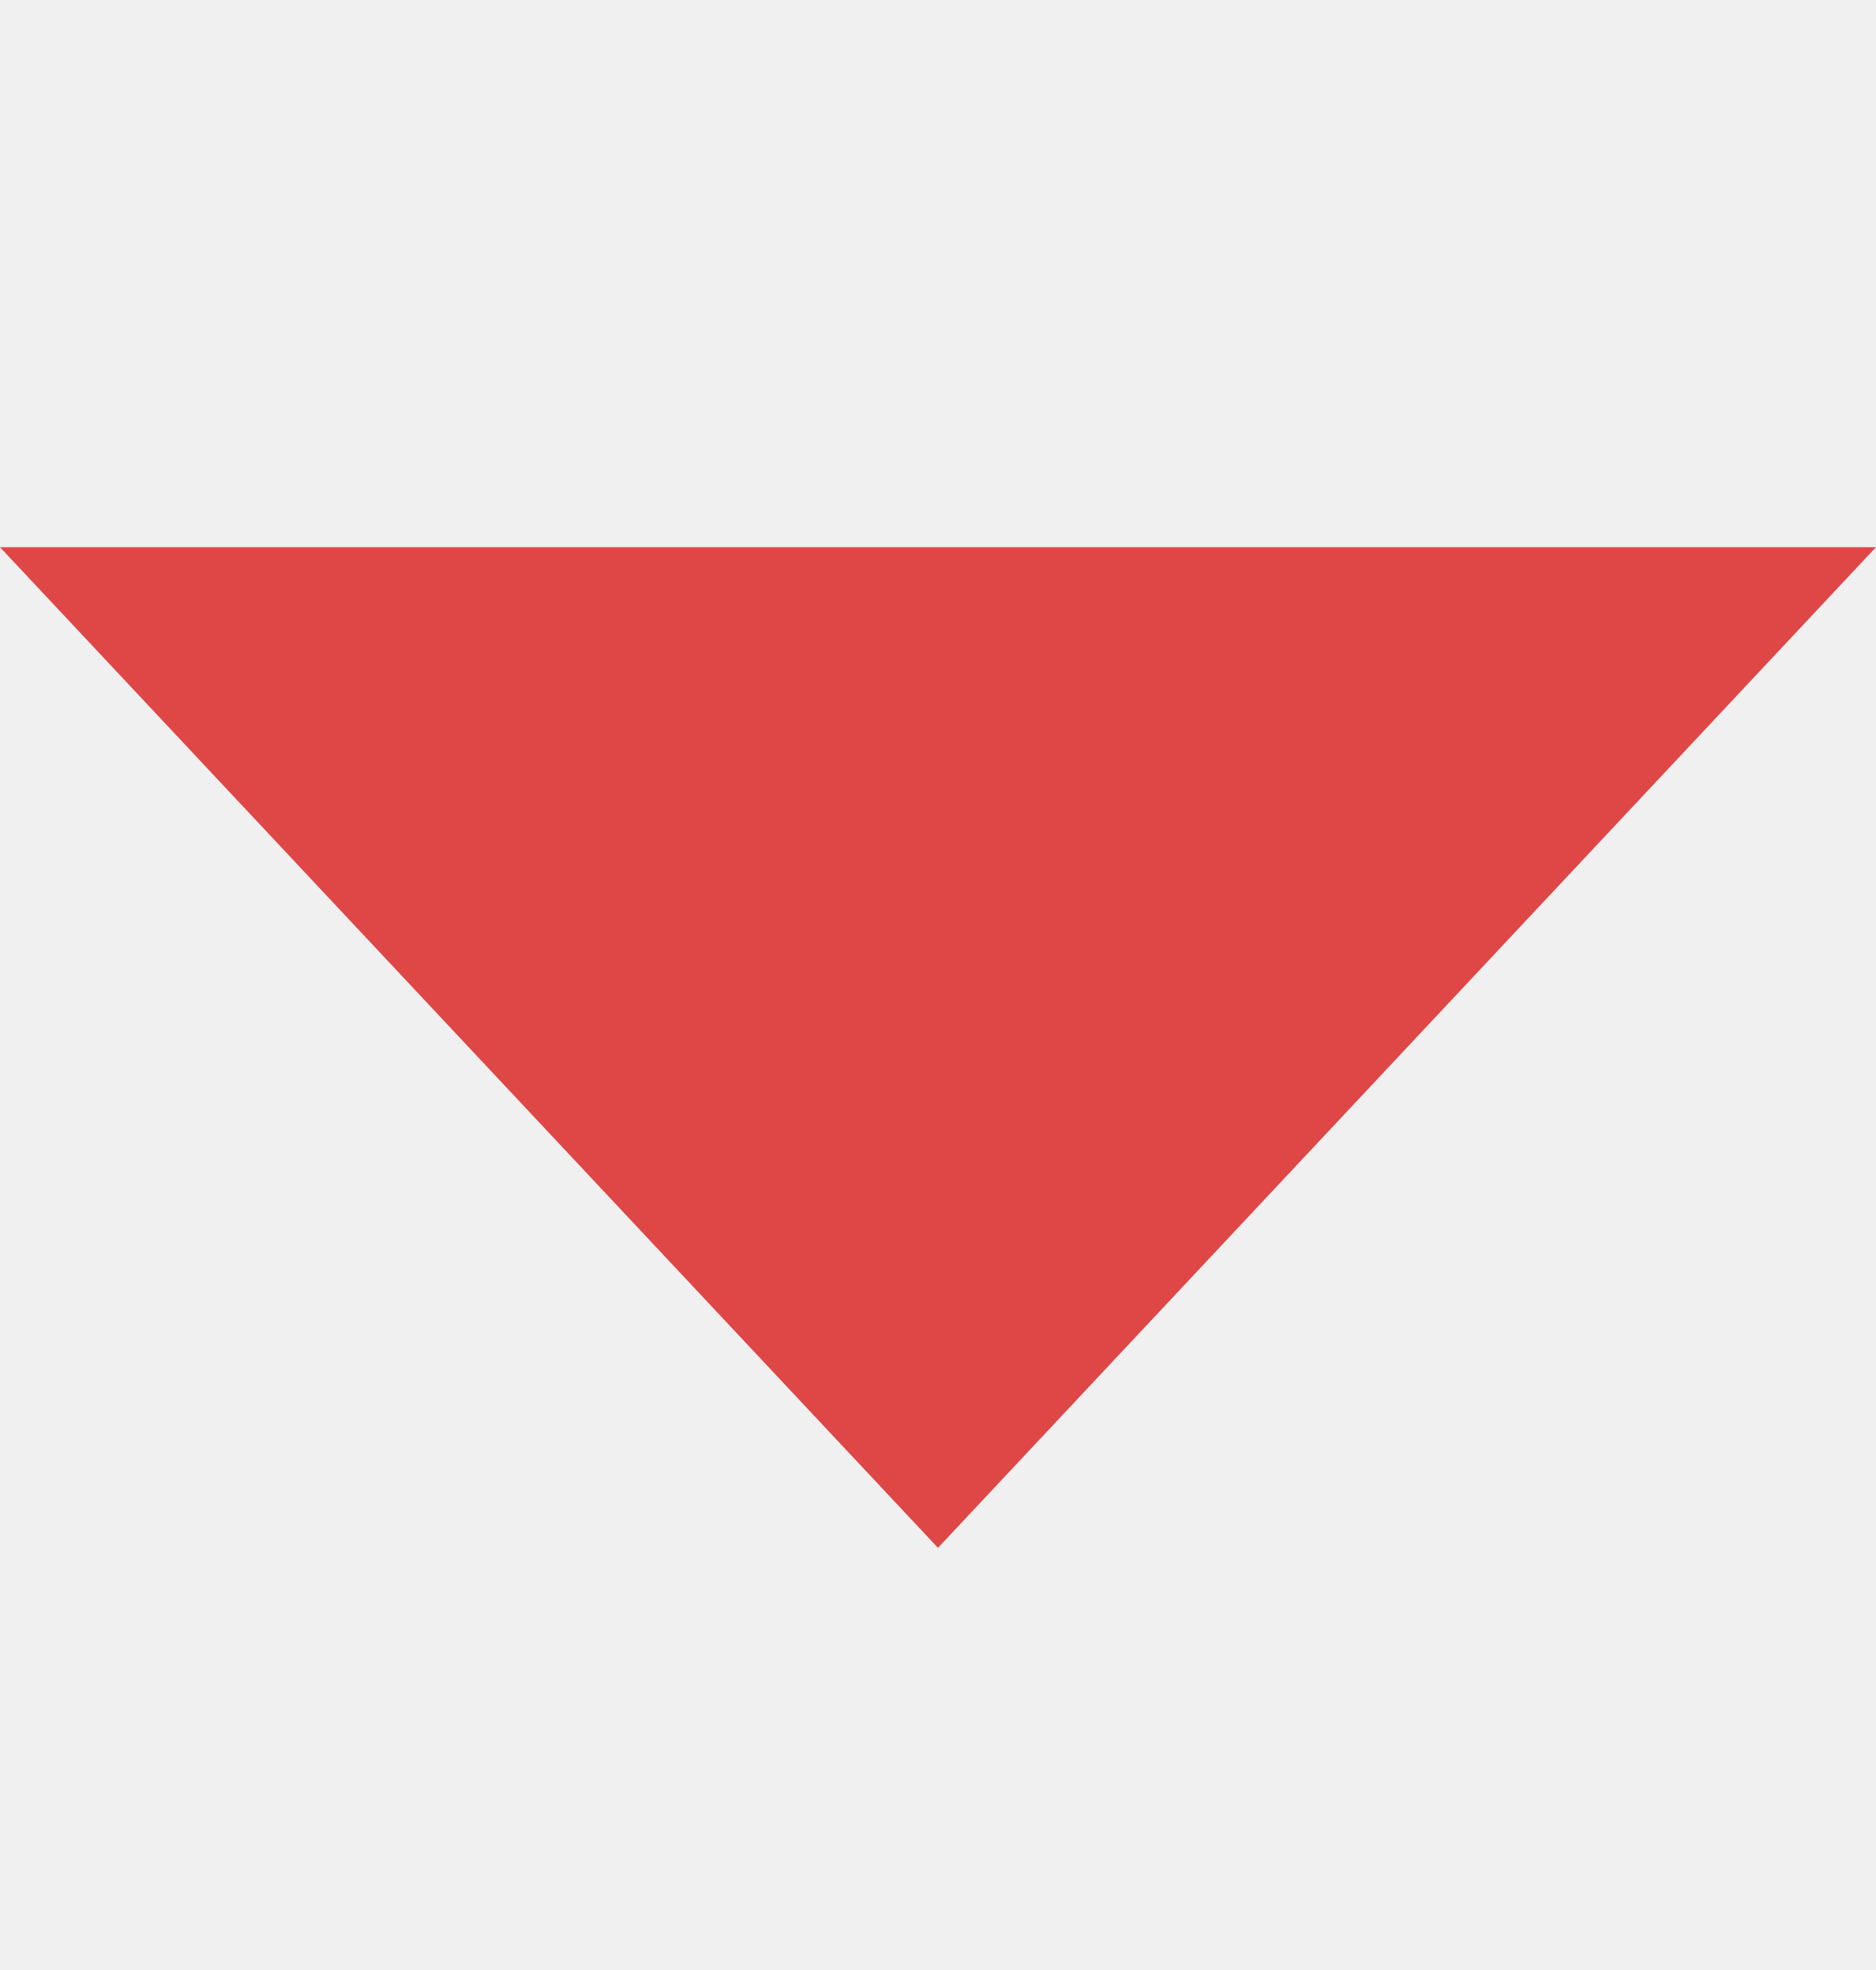
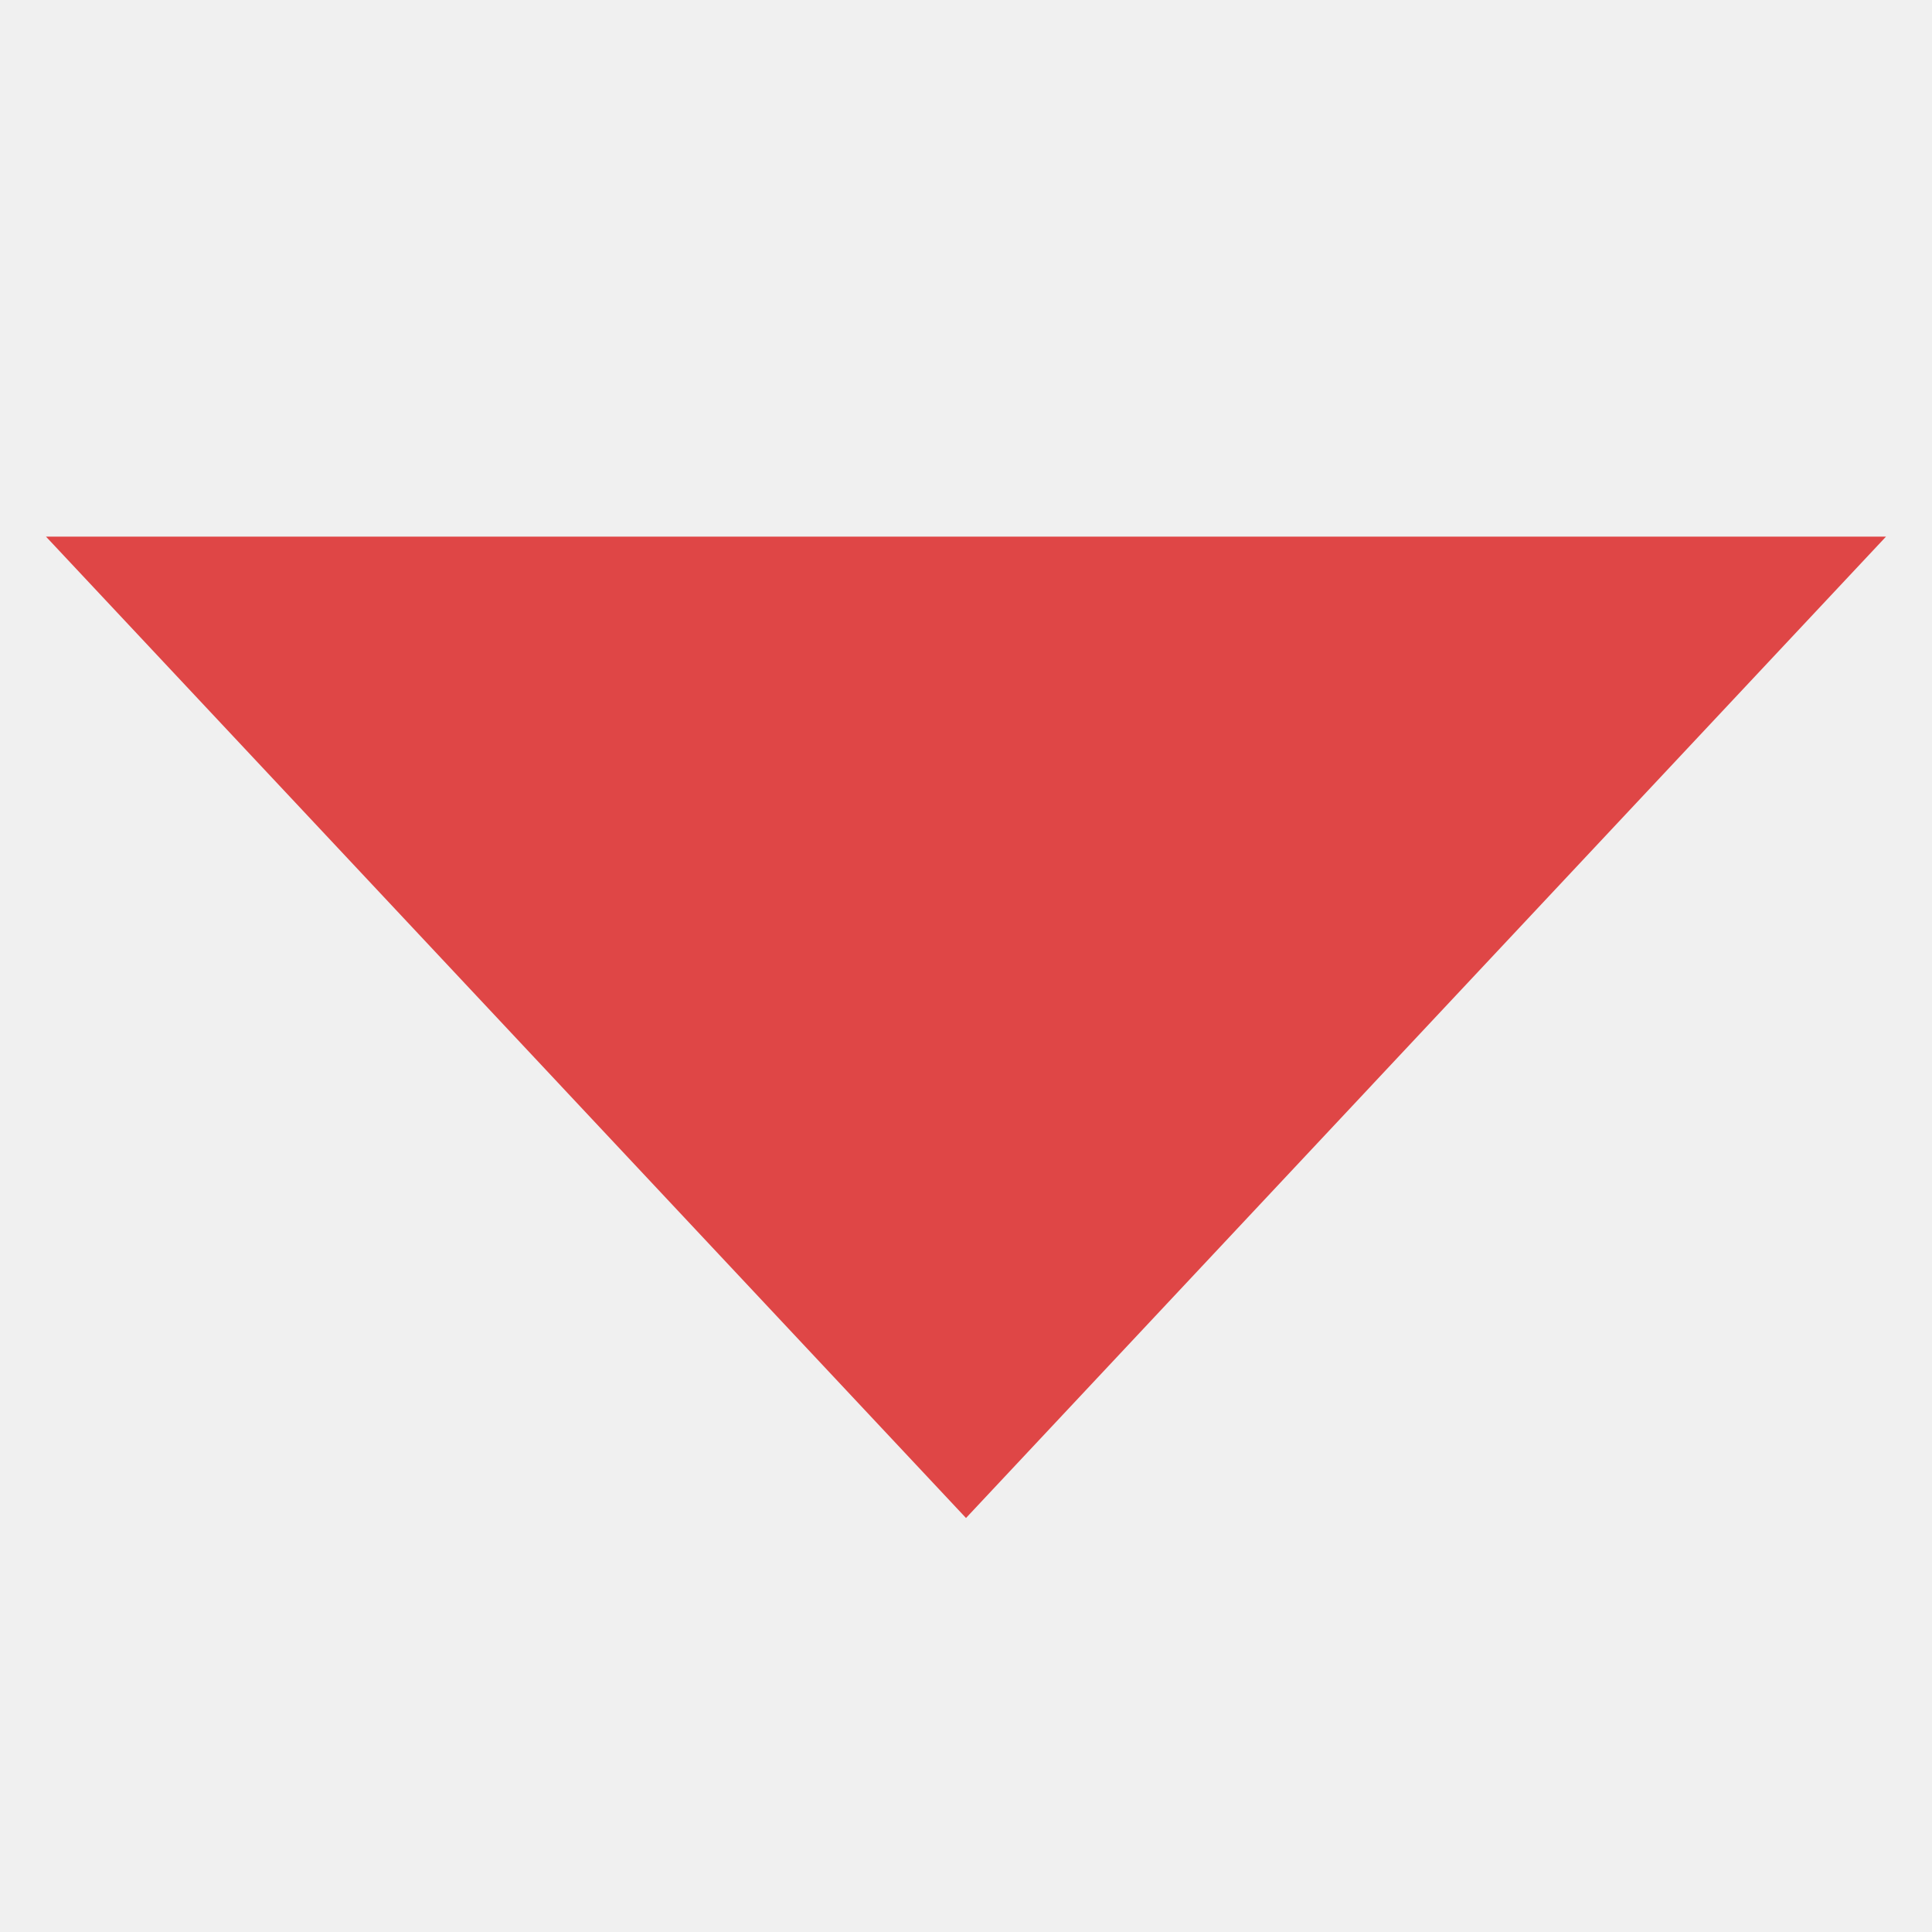
- <svg xmlns="http://www.w3.org/2000/svg" width="20" height="21" viewBox="0 0 20 21" fill="none">
+ <svg xmlns="http://www.w3.org/2000/svg" width="15" height="15" viewBox="0 0 20 21" fill="none">
  <g clip-path="url(#clip0_29_874)">
    <path d="M10 16.5L0 5.833H20L10 16.5Z" fill="#DF4646" />
  </g>
  <defs>
    <clipPath id="clip0_29_874">
      <rect width="20" height="20" fill="white" transform="translate(0 0.5)" />
    </clipPath>
  </defs>
</svg>
